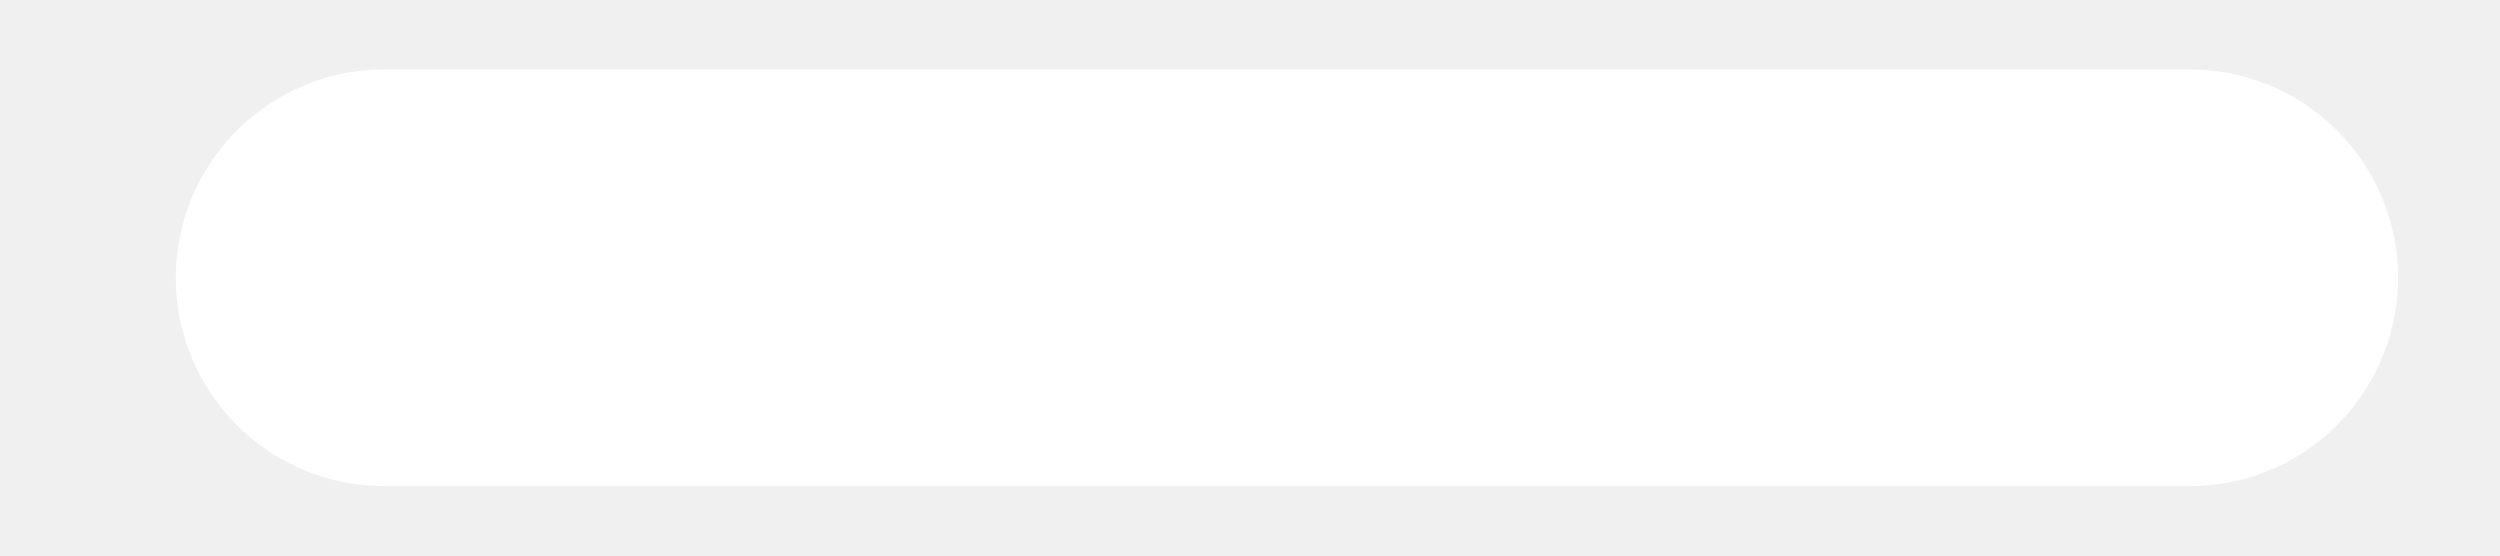
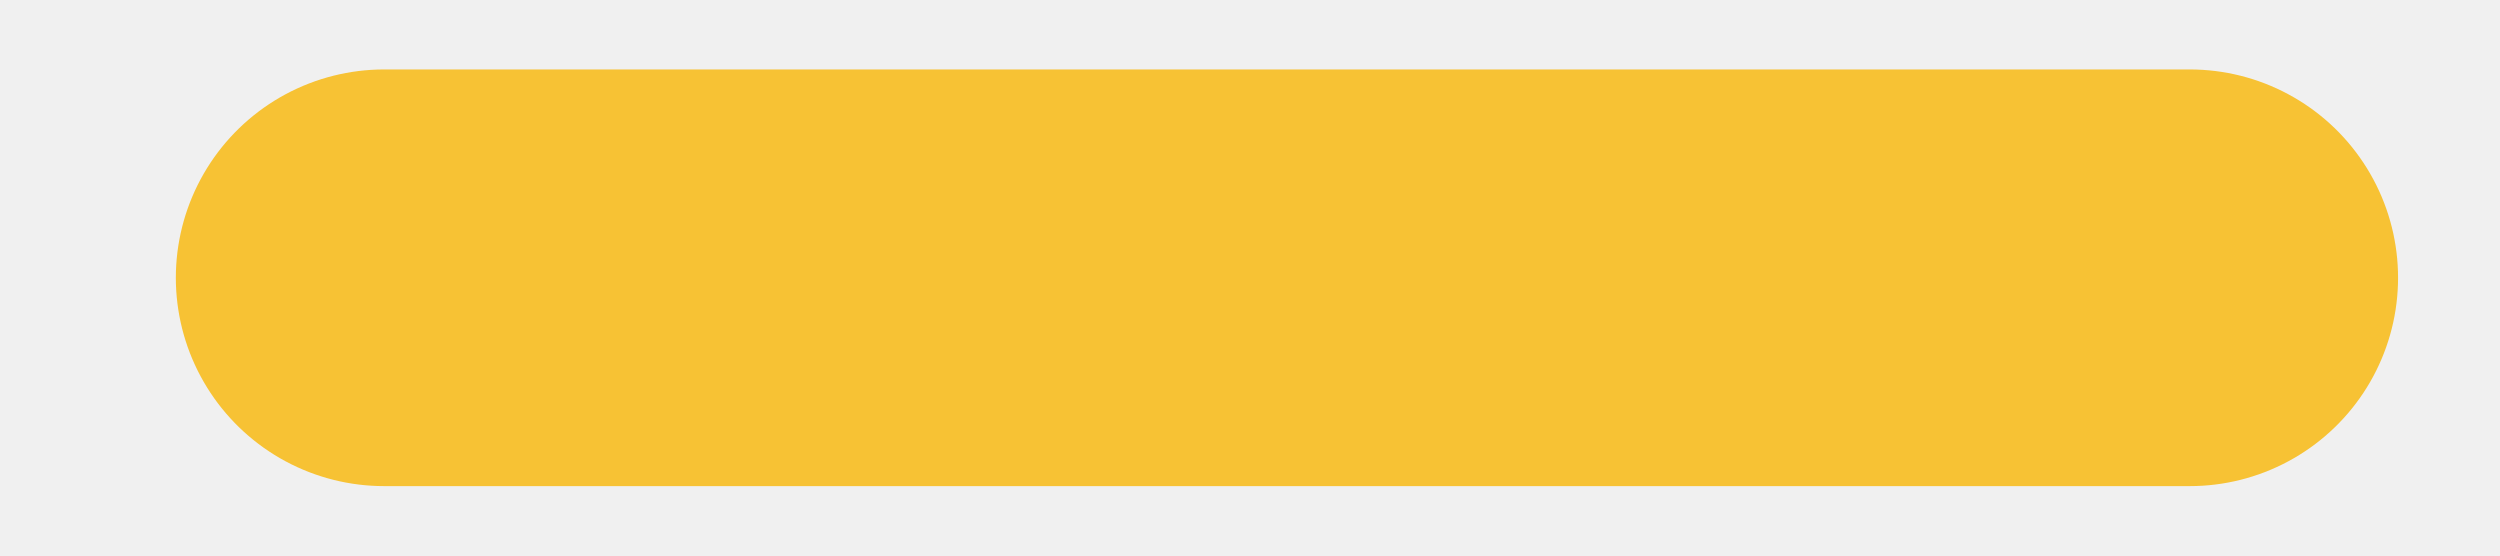
<svg xmlns="http://www.w3.org/2000/svg" width="9" height="2" viewBox="0 0 9 2" fill="none">
-   <line x1="1.383" y1="1" x2="7.883" y2="1" stroke="white" stroke-width="1.5" stroke-linecap="round" />
+   <line x1="1.383" y1="1" x2="7.883" y2="1" stroke="#f7c234" stroke-width="1.5" stroke-linecap="round" />
</svg>
